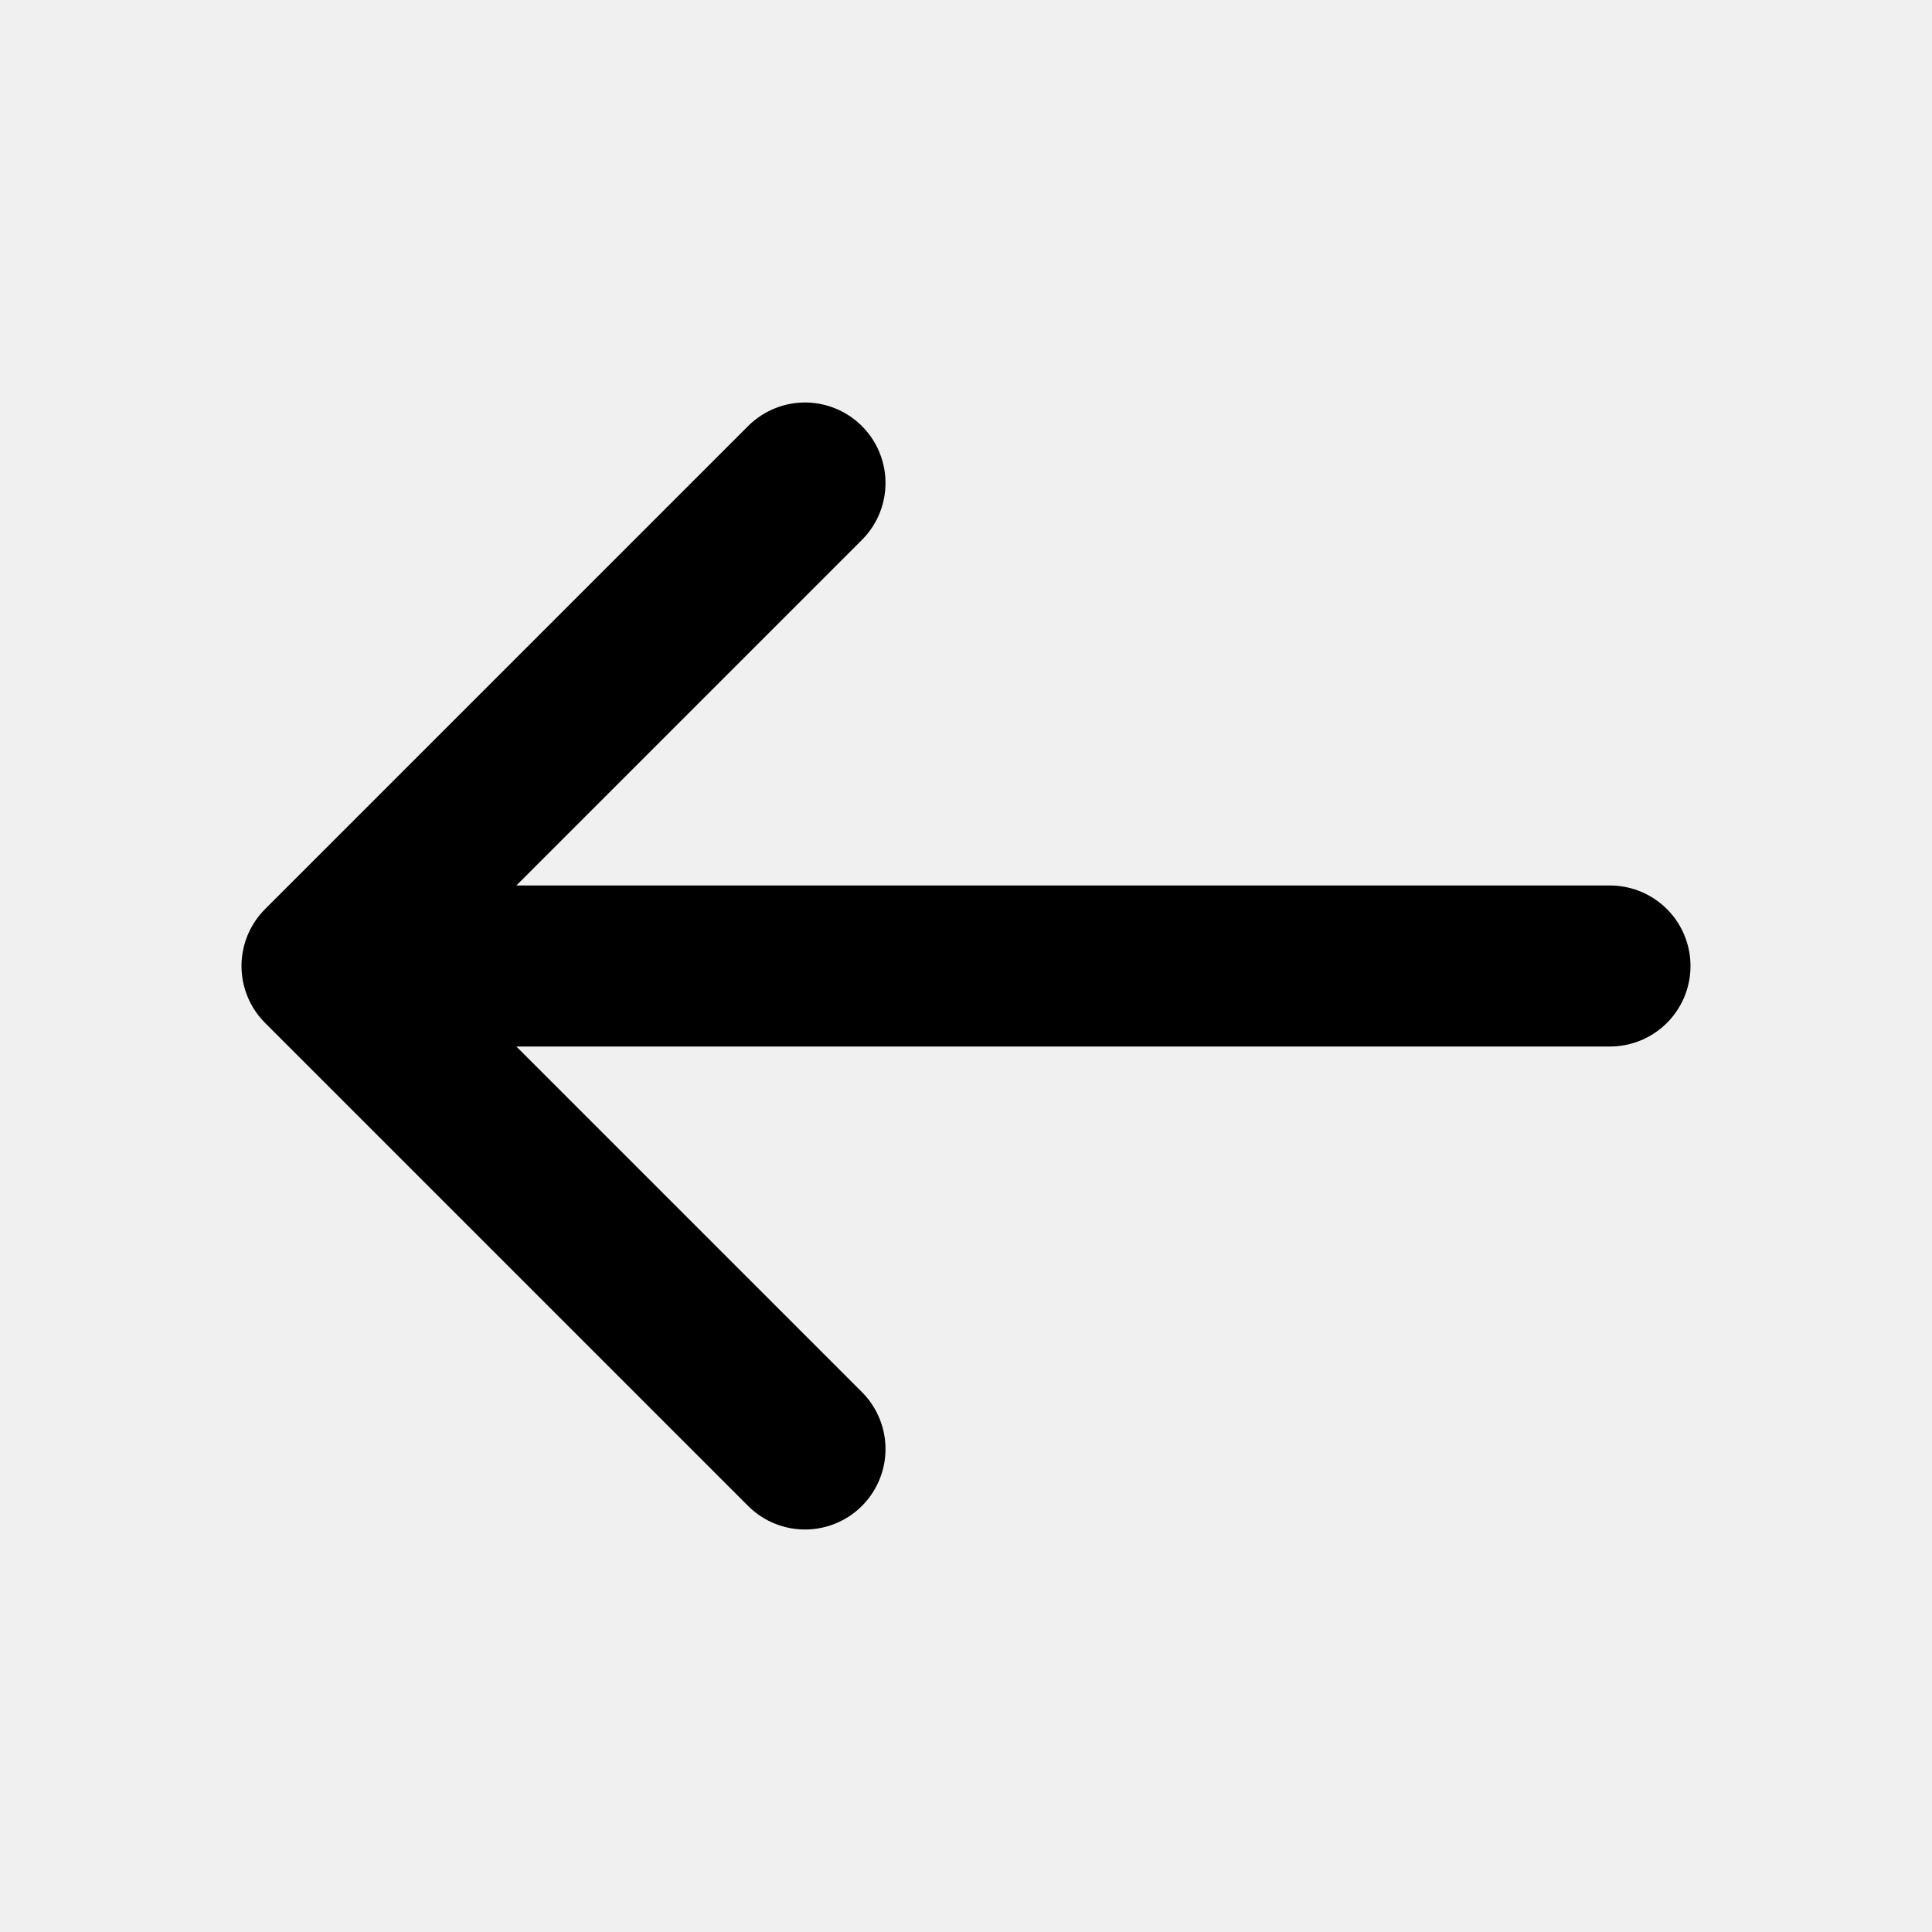
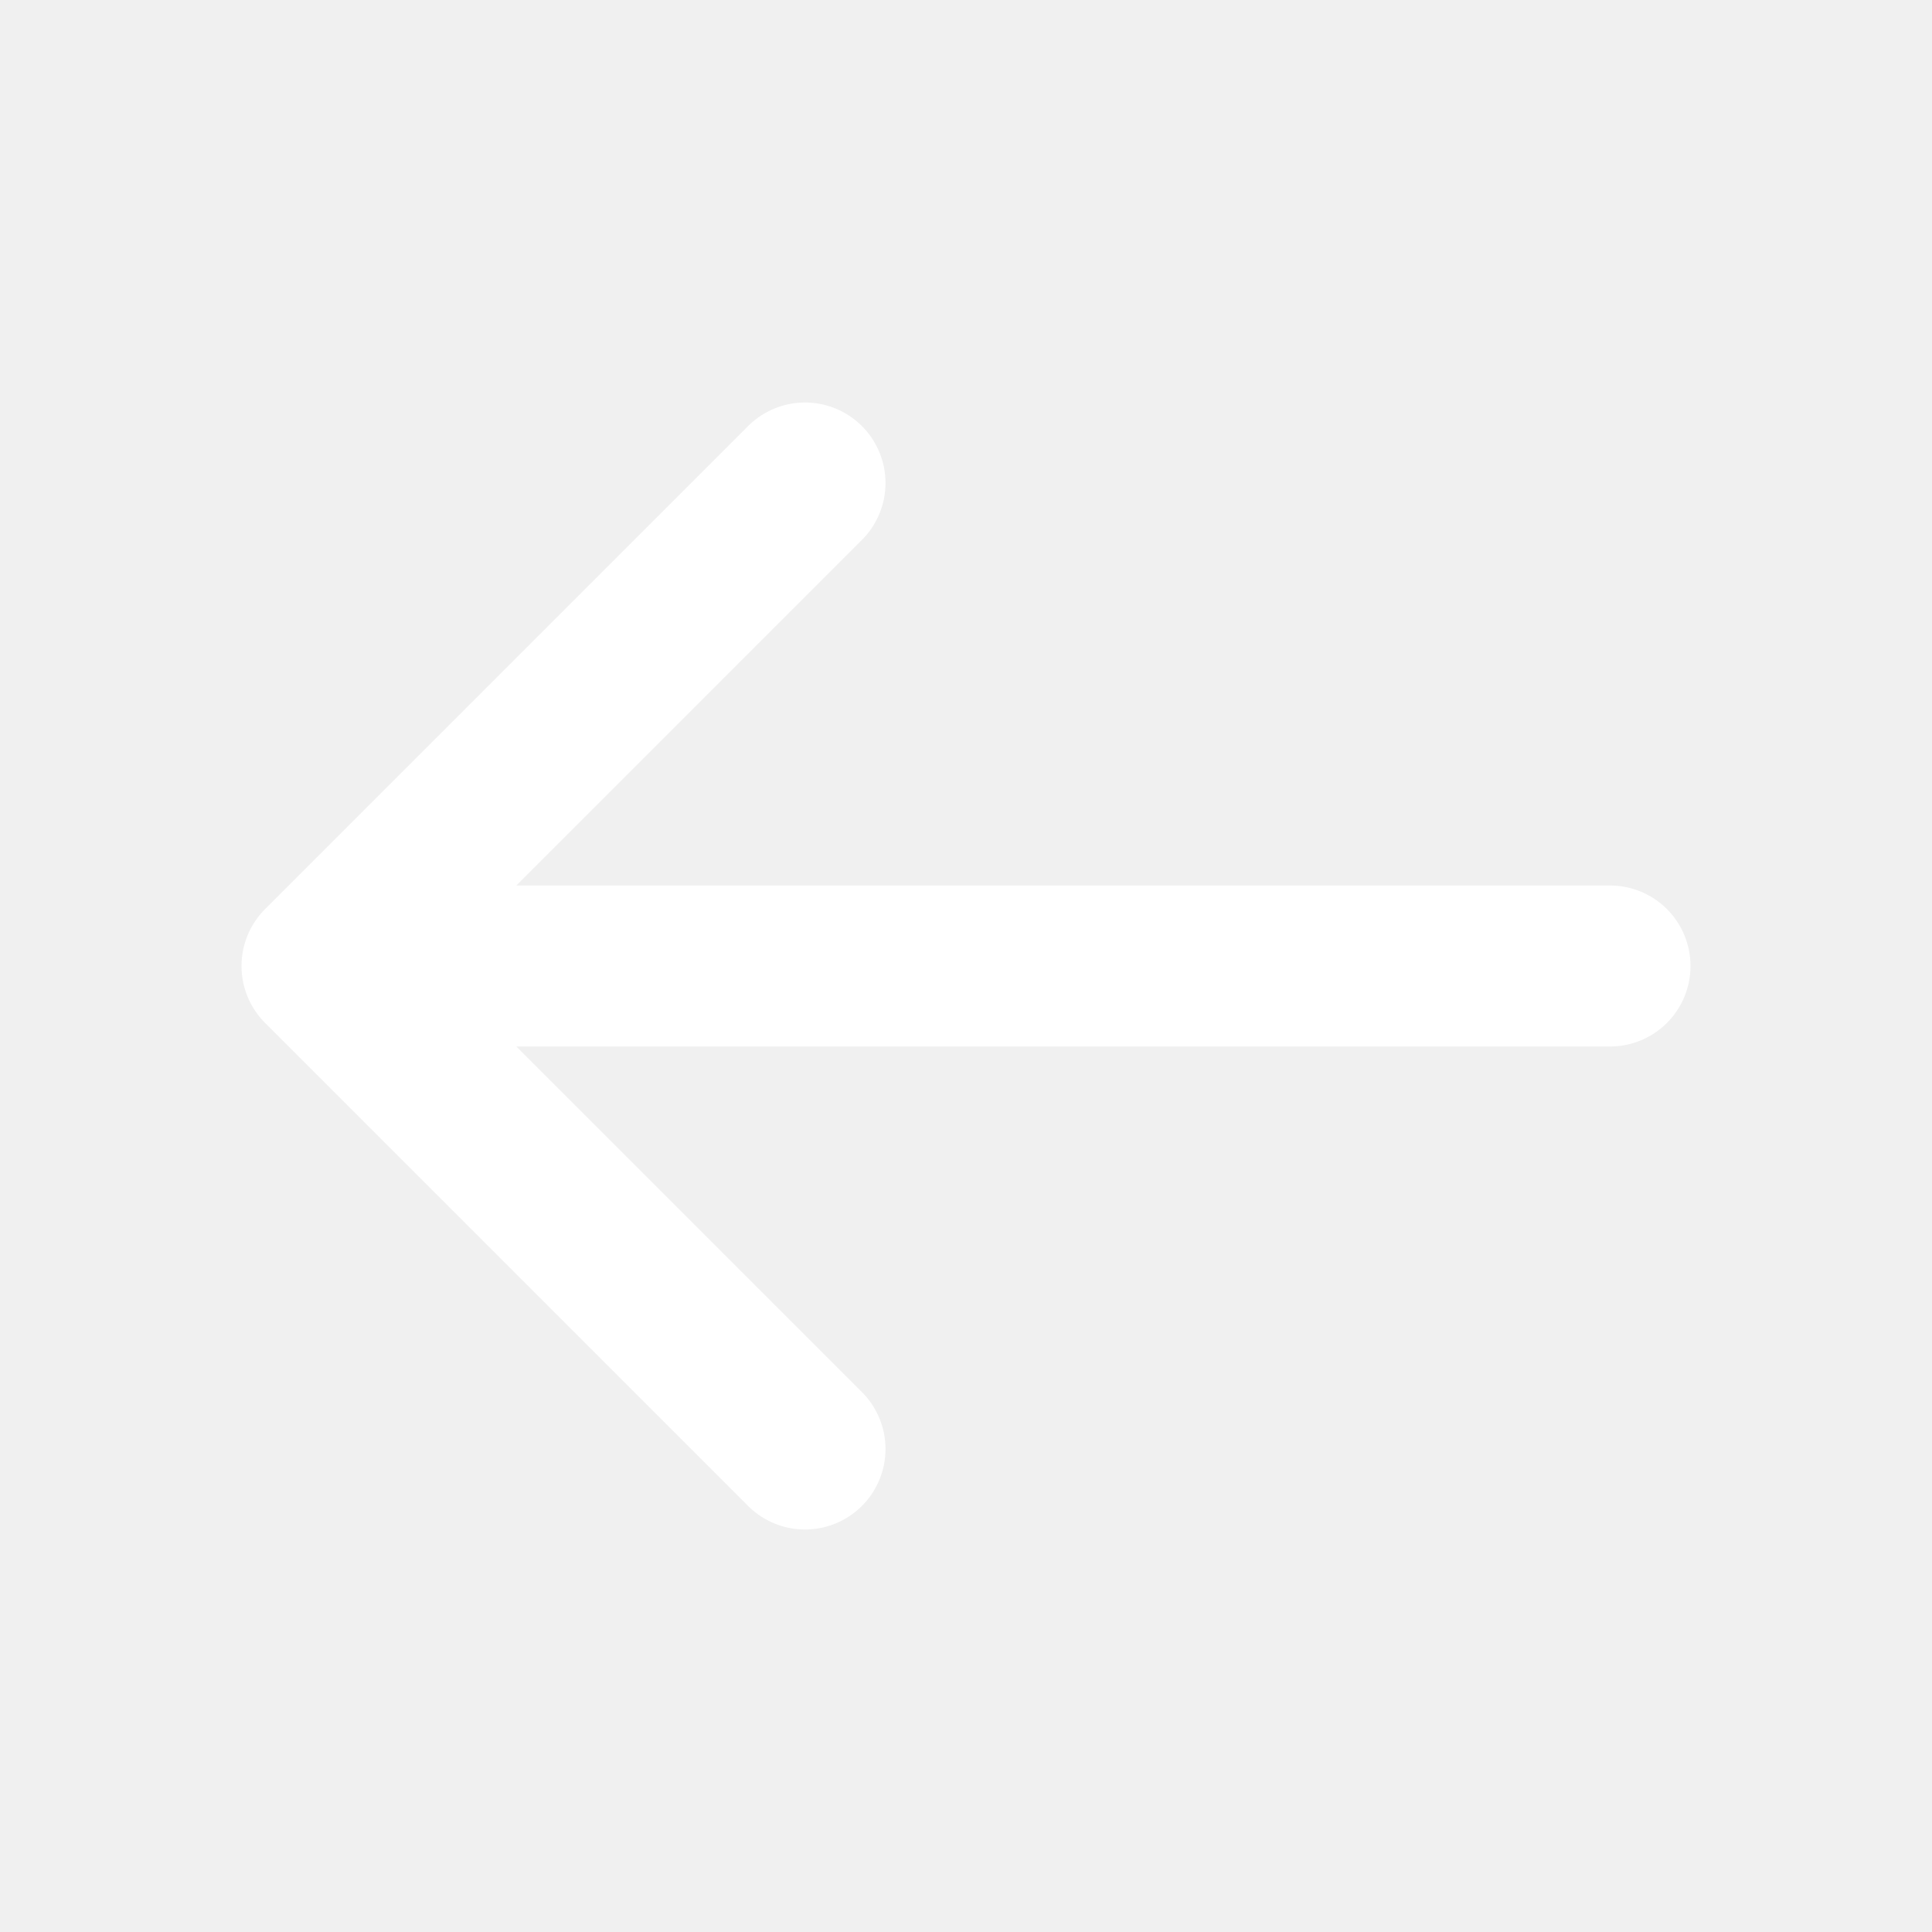
<svg xmlns="http://www.w3.org/2000/svg" width="24" height="24" viewBox="0 0 24 24" fill="none">
-   <path d="M20 12H4M4 12L10 18M4 12L10 6" stroke="black" stroke-width="2" stroke-linecap="round" stroke-linejoin="round" />
+   <path d="M20 12H4M4 12L10 18M4 12L10 6" stroke="white" stroke-width="2" stroke-linecap="round" stroke-linejoin="round" />
</svg>
